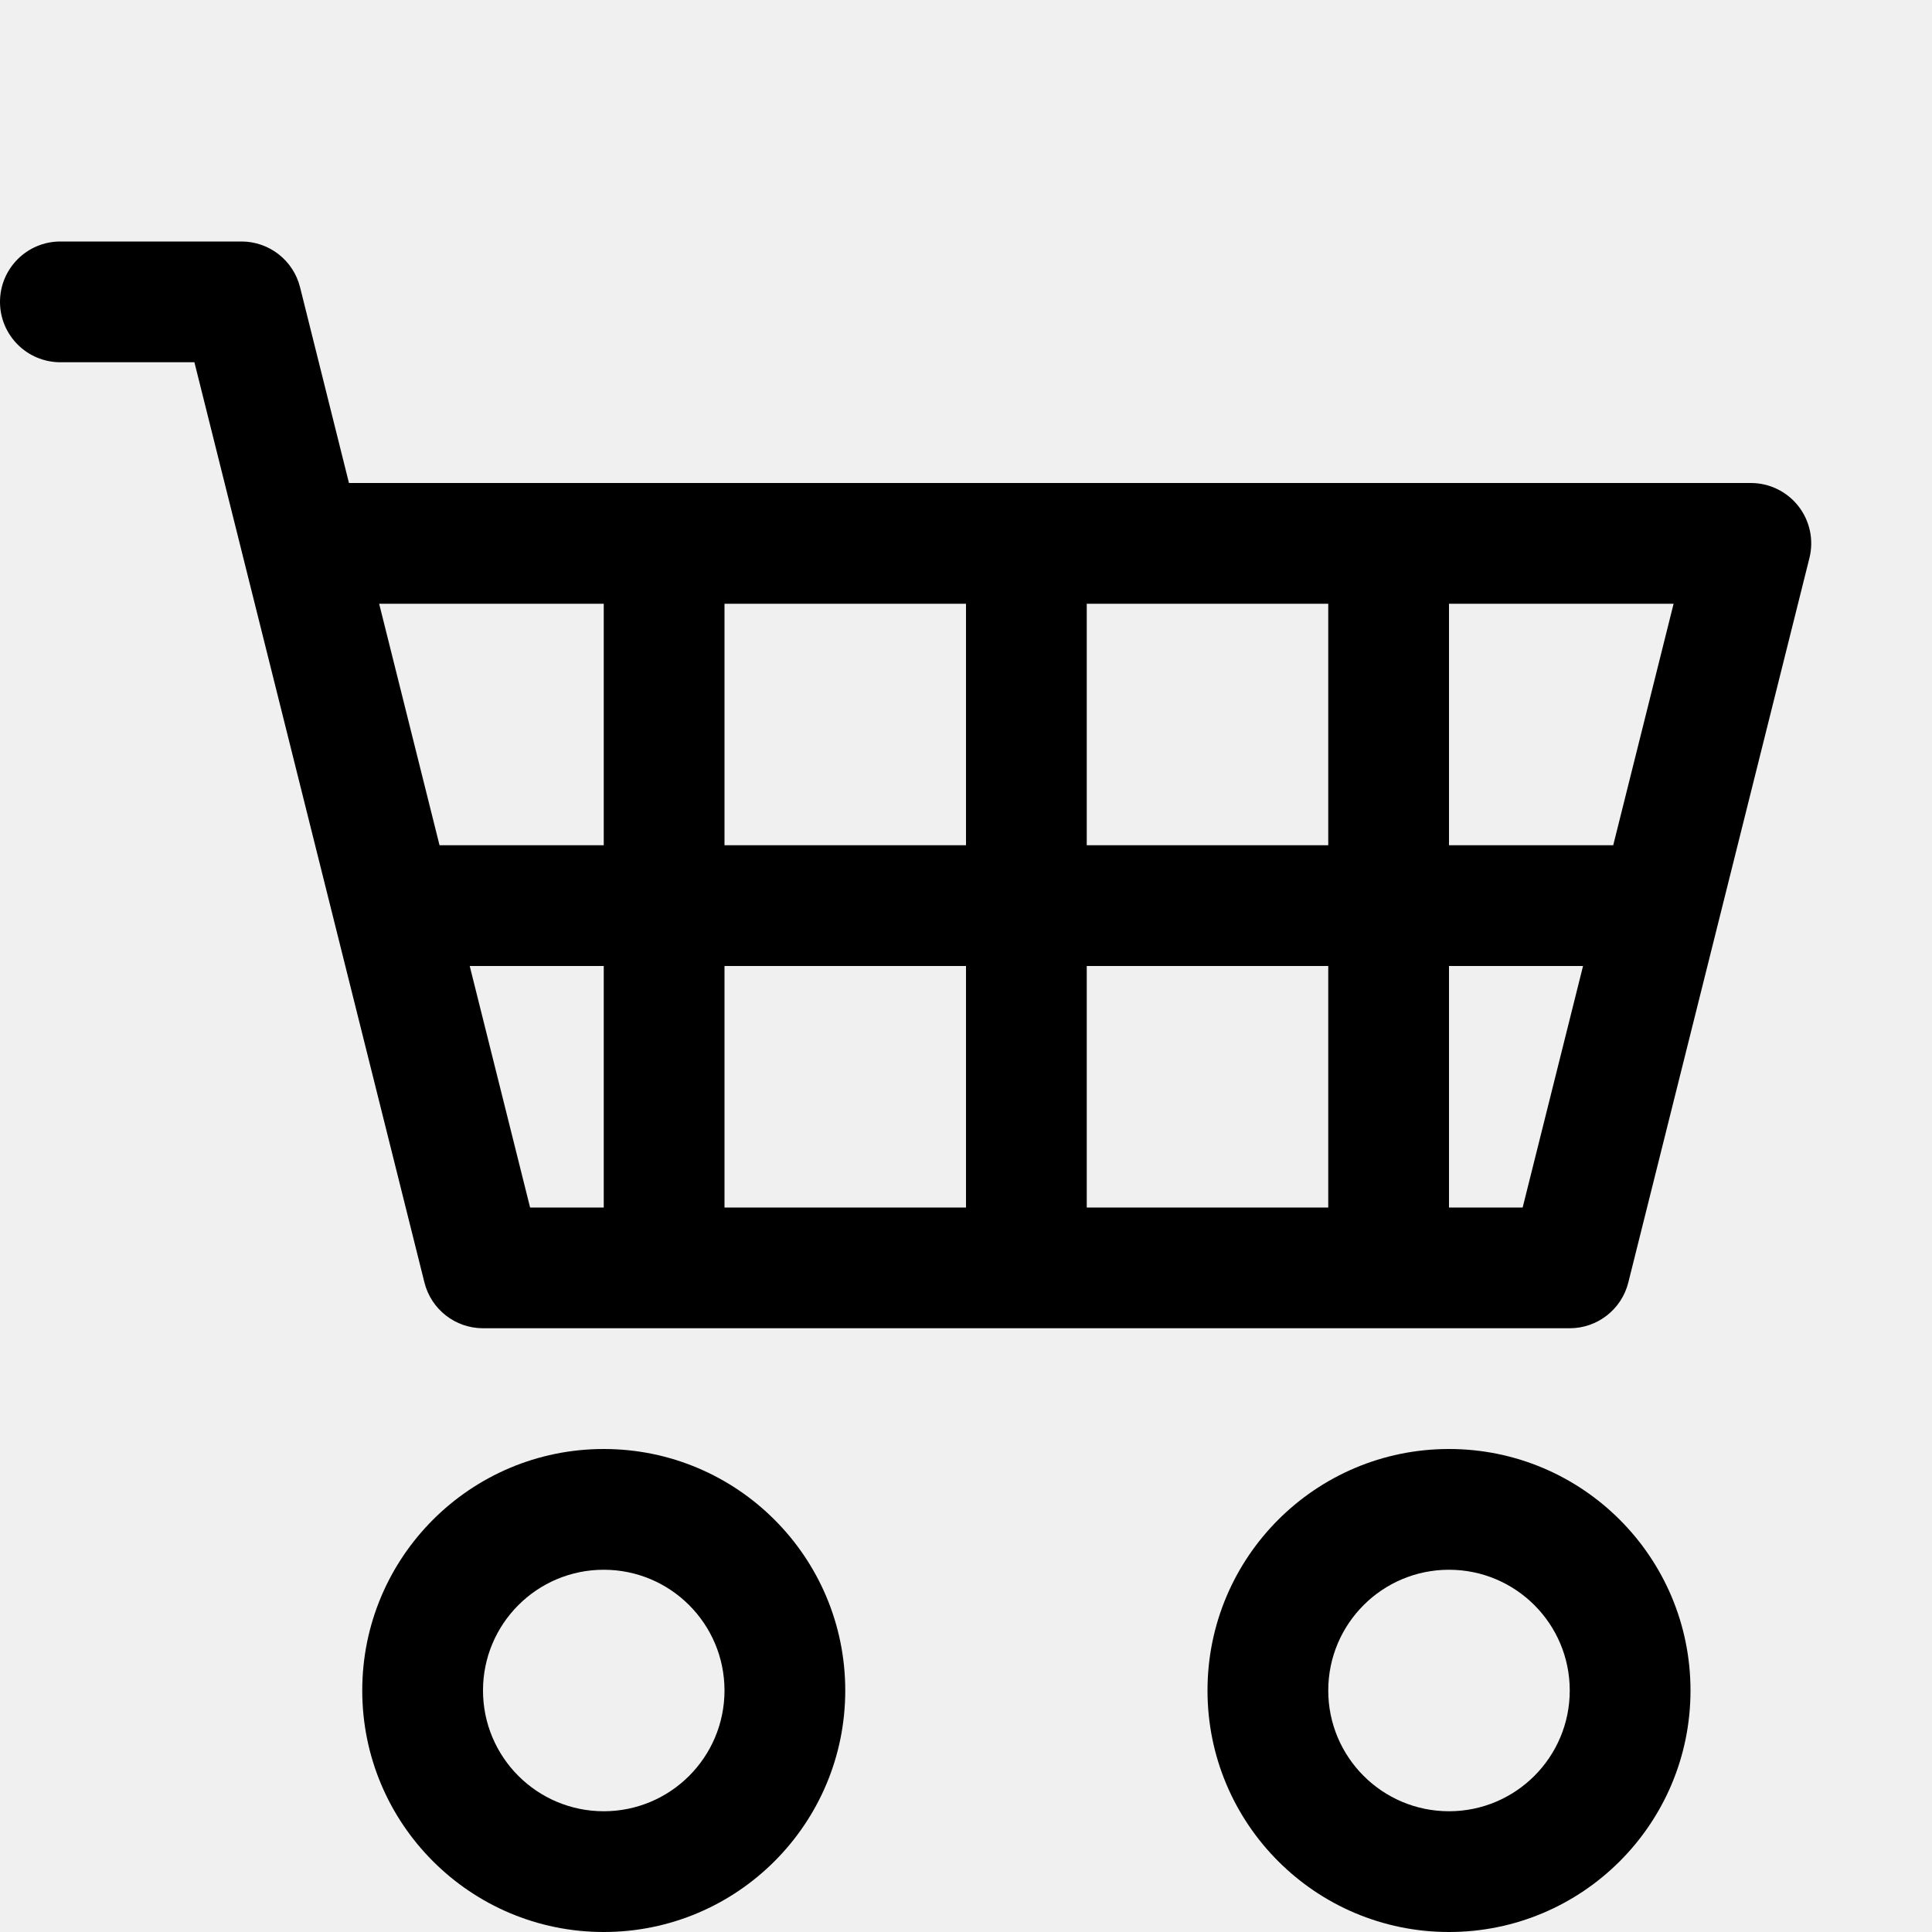
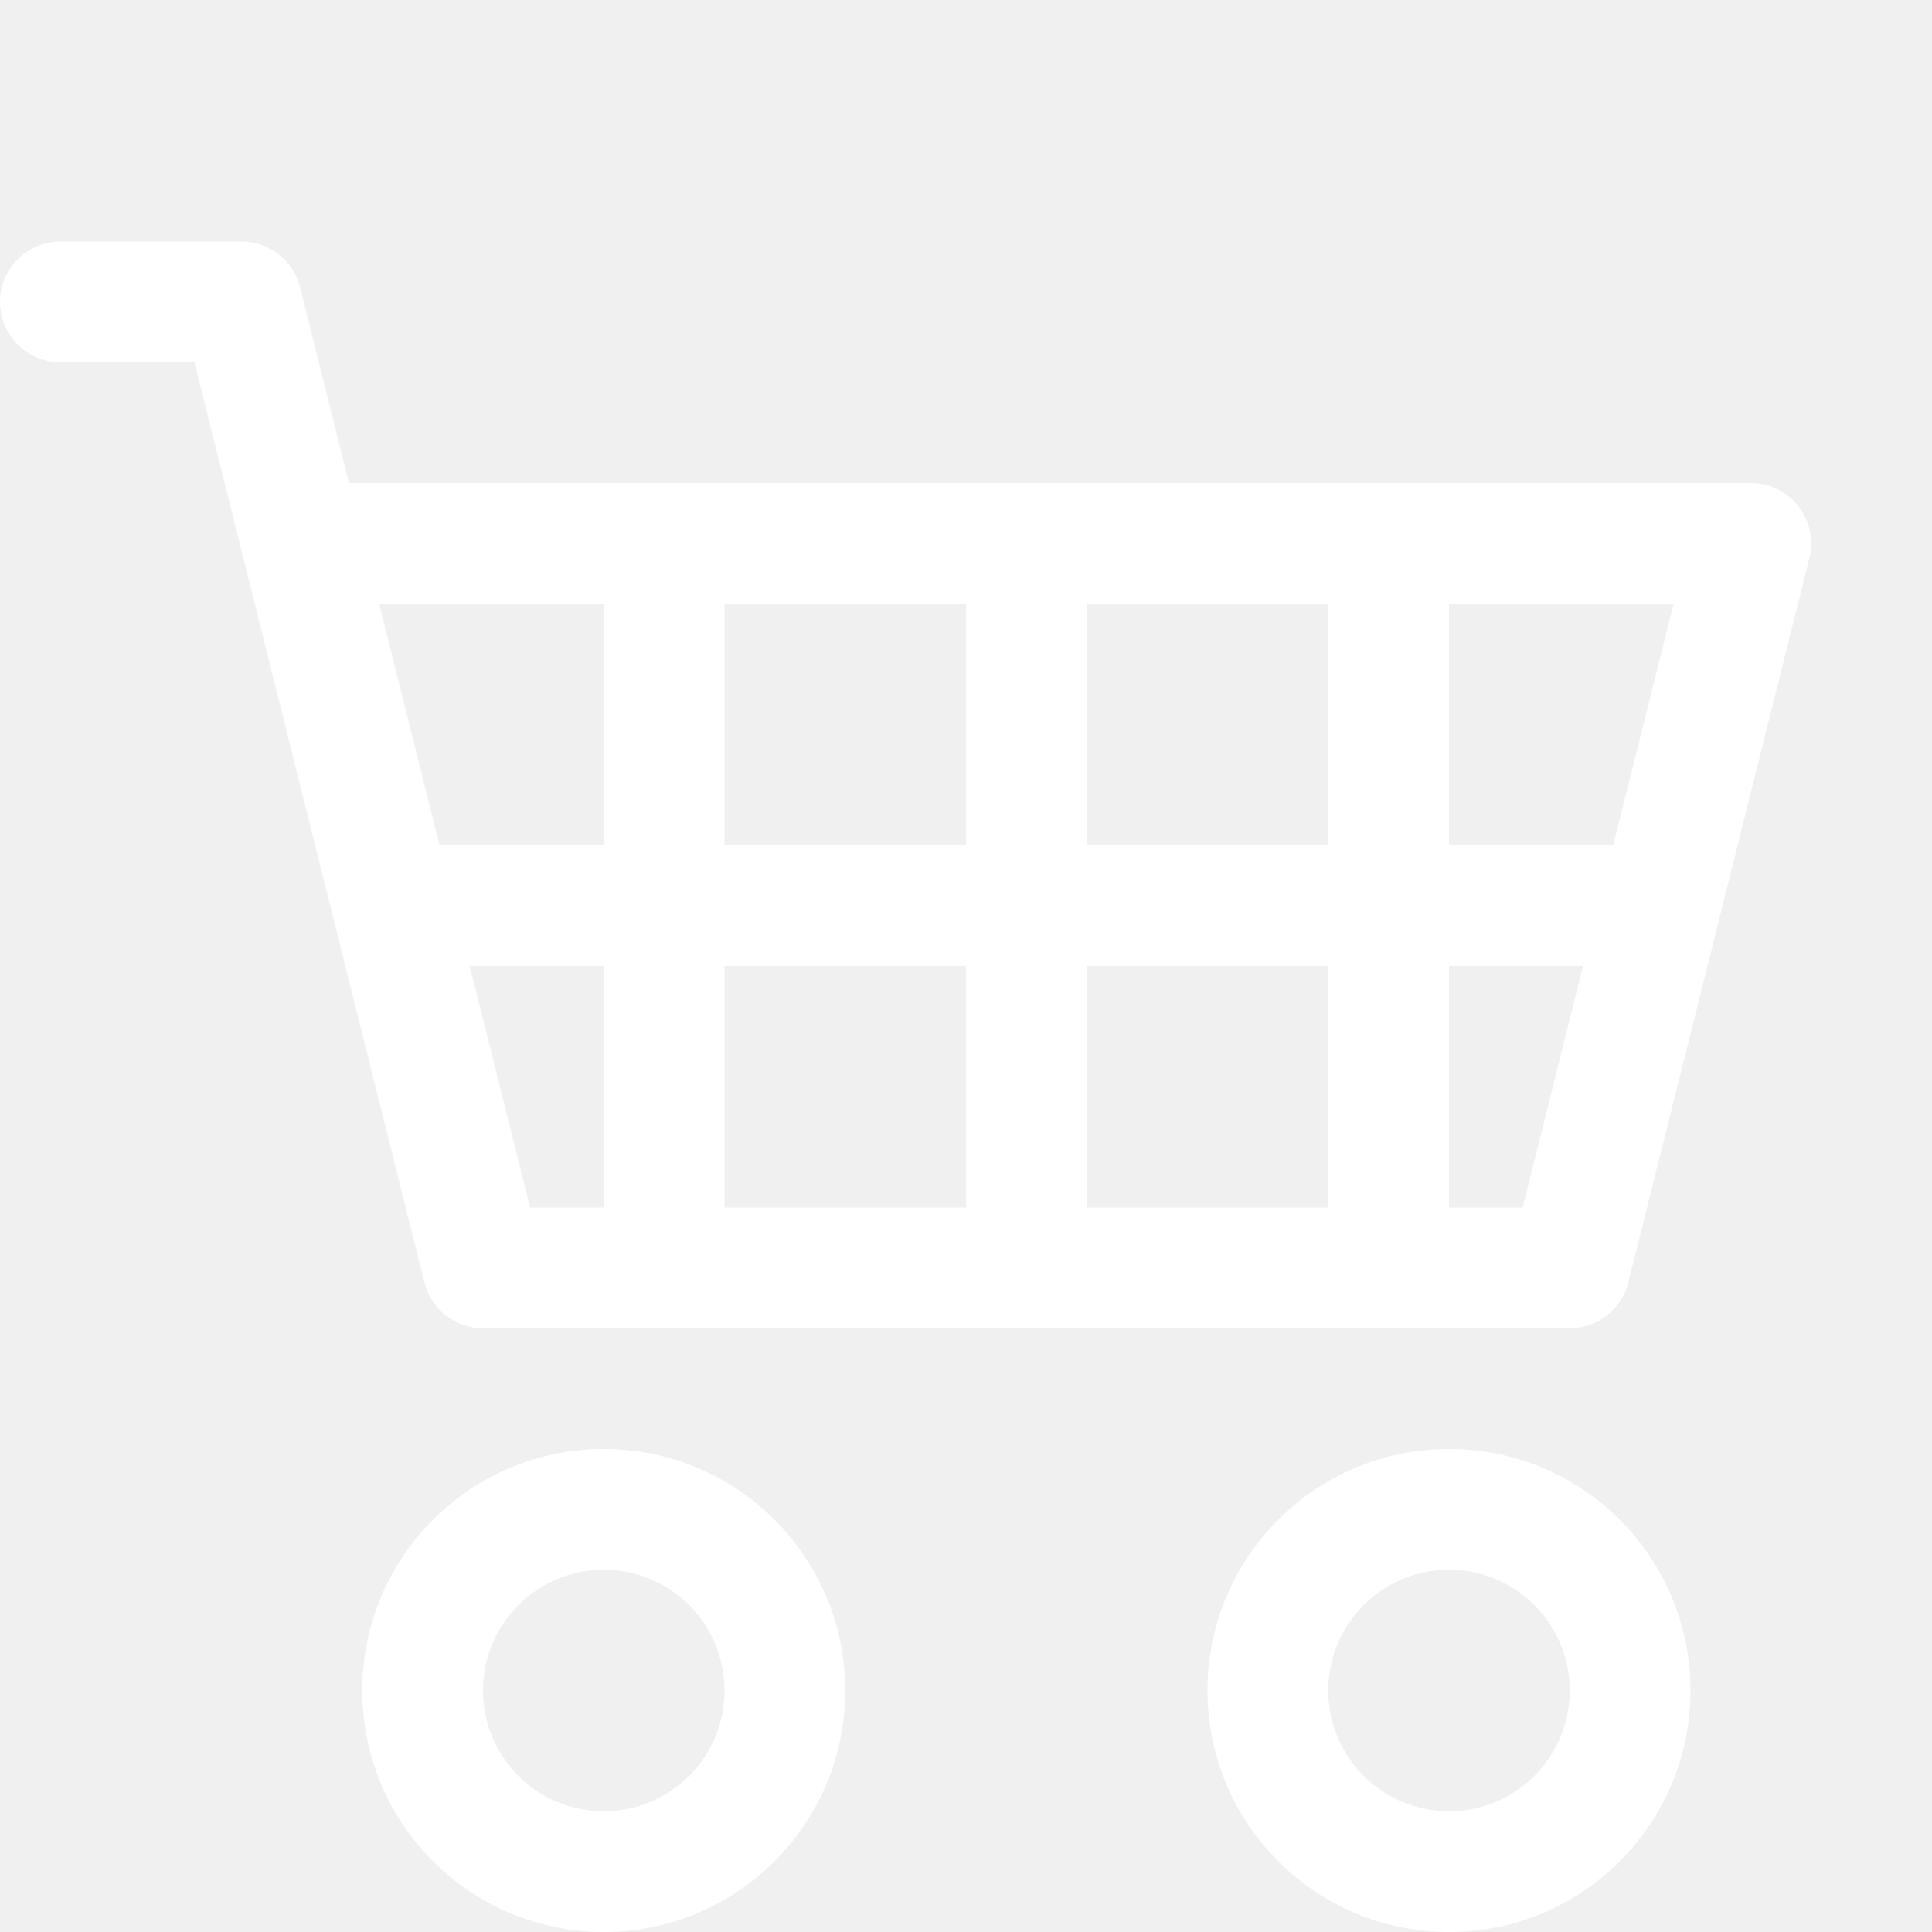
- <svg xmlns="http://www.w3.org/2000/svg" width="16" height="16" fill="currentColor" class="bi bi-cart4" viewBox="0 0 16 16">
+ <svg xmlns="http://www.w3.org/2000/svg" width="16" height="16" fill="white" class="bi bi-cart4" viewBox="0 0 16 16">
  <path d="M0 2.5A.5.5 0 0 1 .5 2H2a.5.5 0 0 1 .485.379L2.89 4H14.5a.5.5 0 0 1 .485.621l-1.5 6A.5.5 0 0 1 13 11H4a.5.5 0 0 1-.485-.379L1.61 3H.5a.5.5 0 0 1-.5-.5M3.14 5l.5 2H5V5zM6 5v2h2V5zm3 0v2h2V5zm3 0v2h1.36l.5-2zm1.11 3H12v2h.61zM11 8H9v2h2zM8 8H6v2h2zM5 8H3.89l.5 2H5zm0 5a1 1 0 1 0 0 2 1 1 0 0 0 0-2m-2 1a2 2 0 1 1 4 0 2 2 0 0 1-4 0m9-1a1 1 0 1 0 0 2 1 1 0 0 0 0-2m-2 1a2 2 0 1 1 4 0 2 2 0 0 1-4 0" />
</svg>
